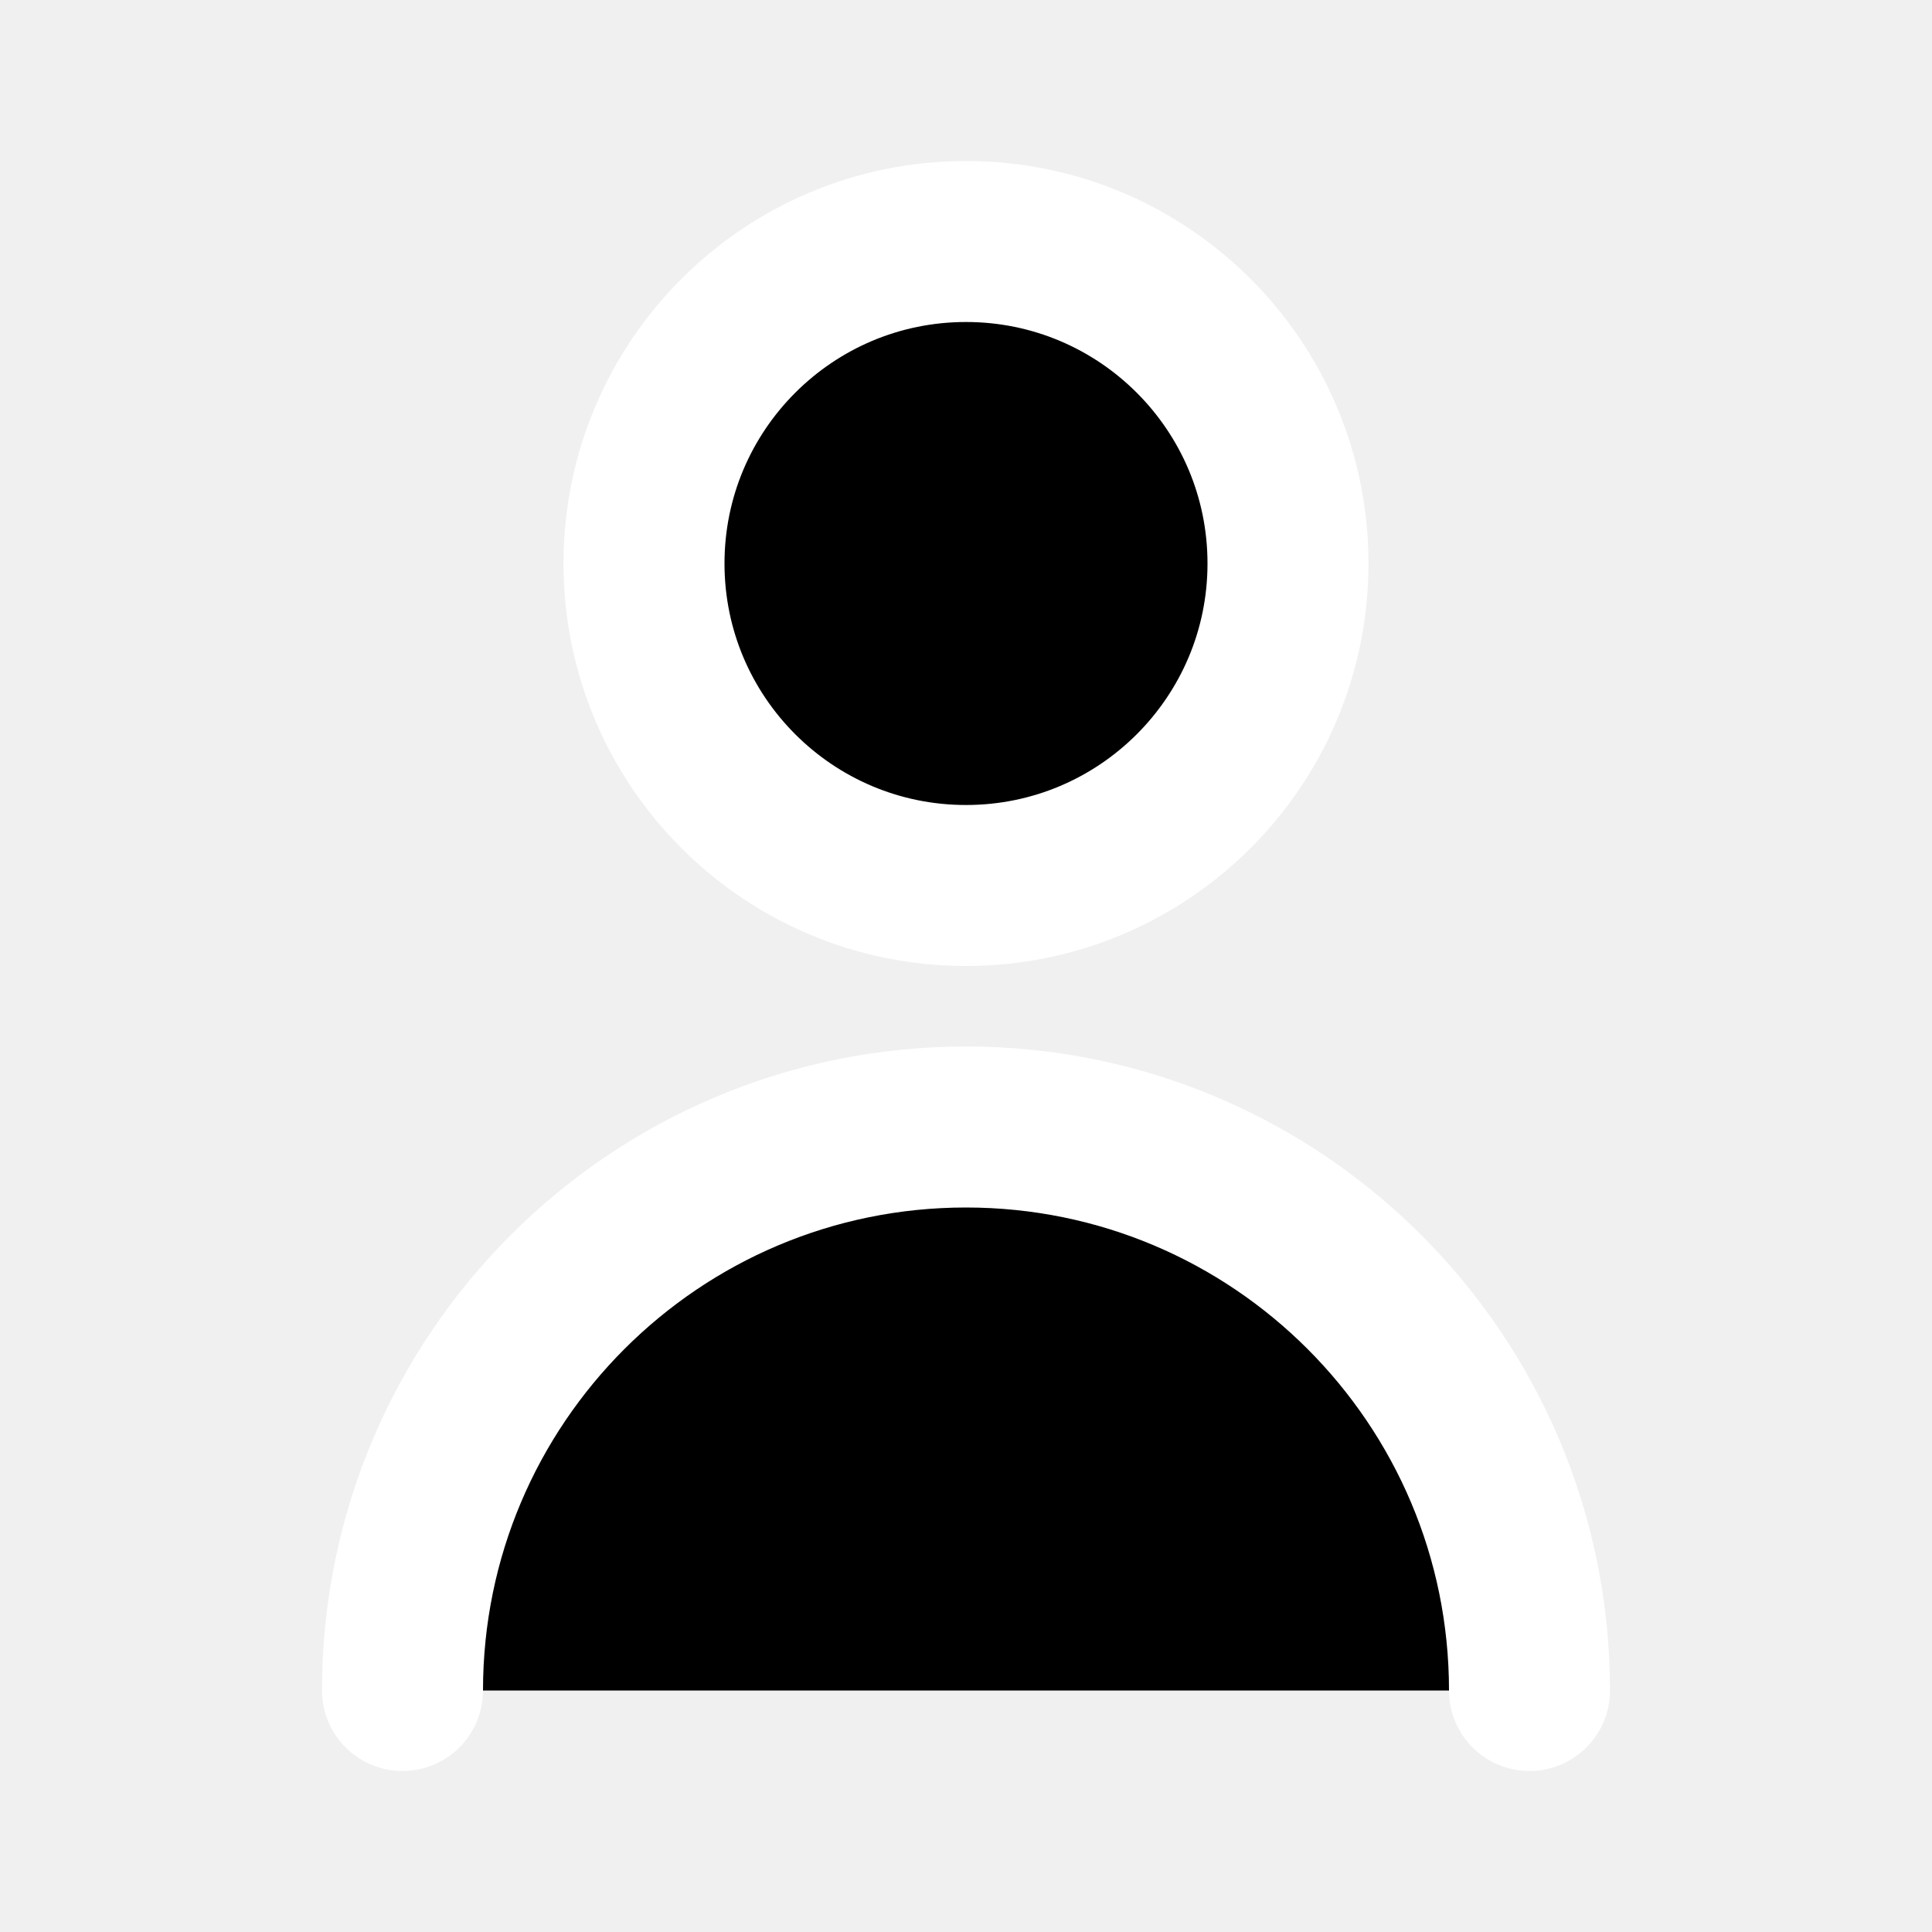
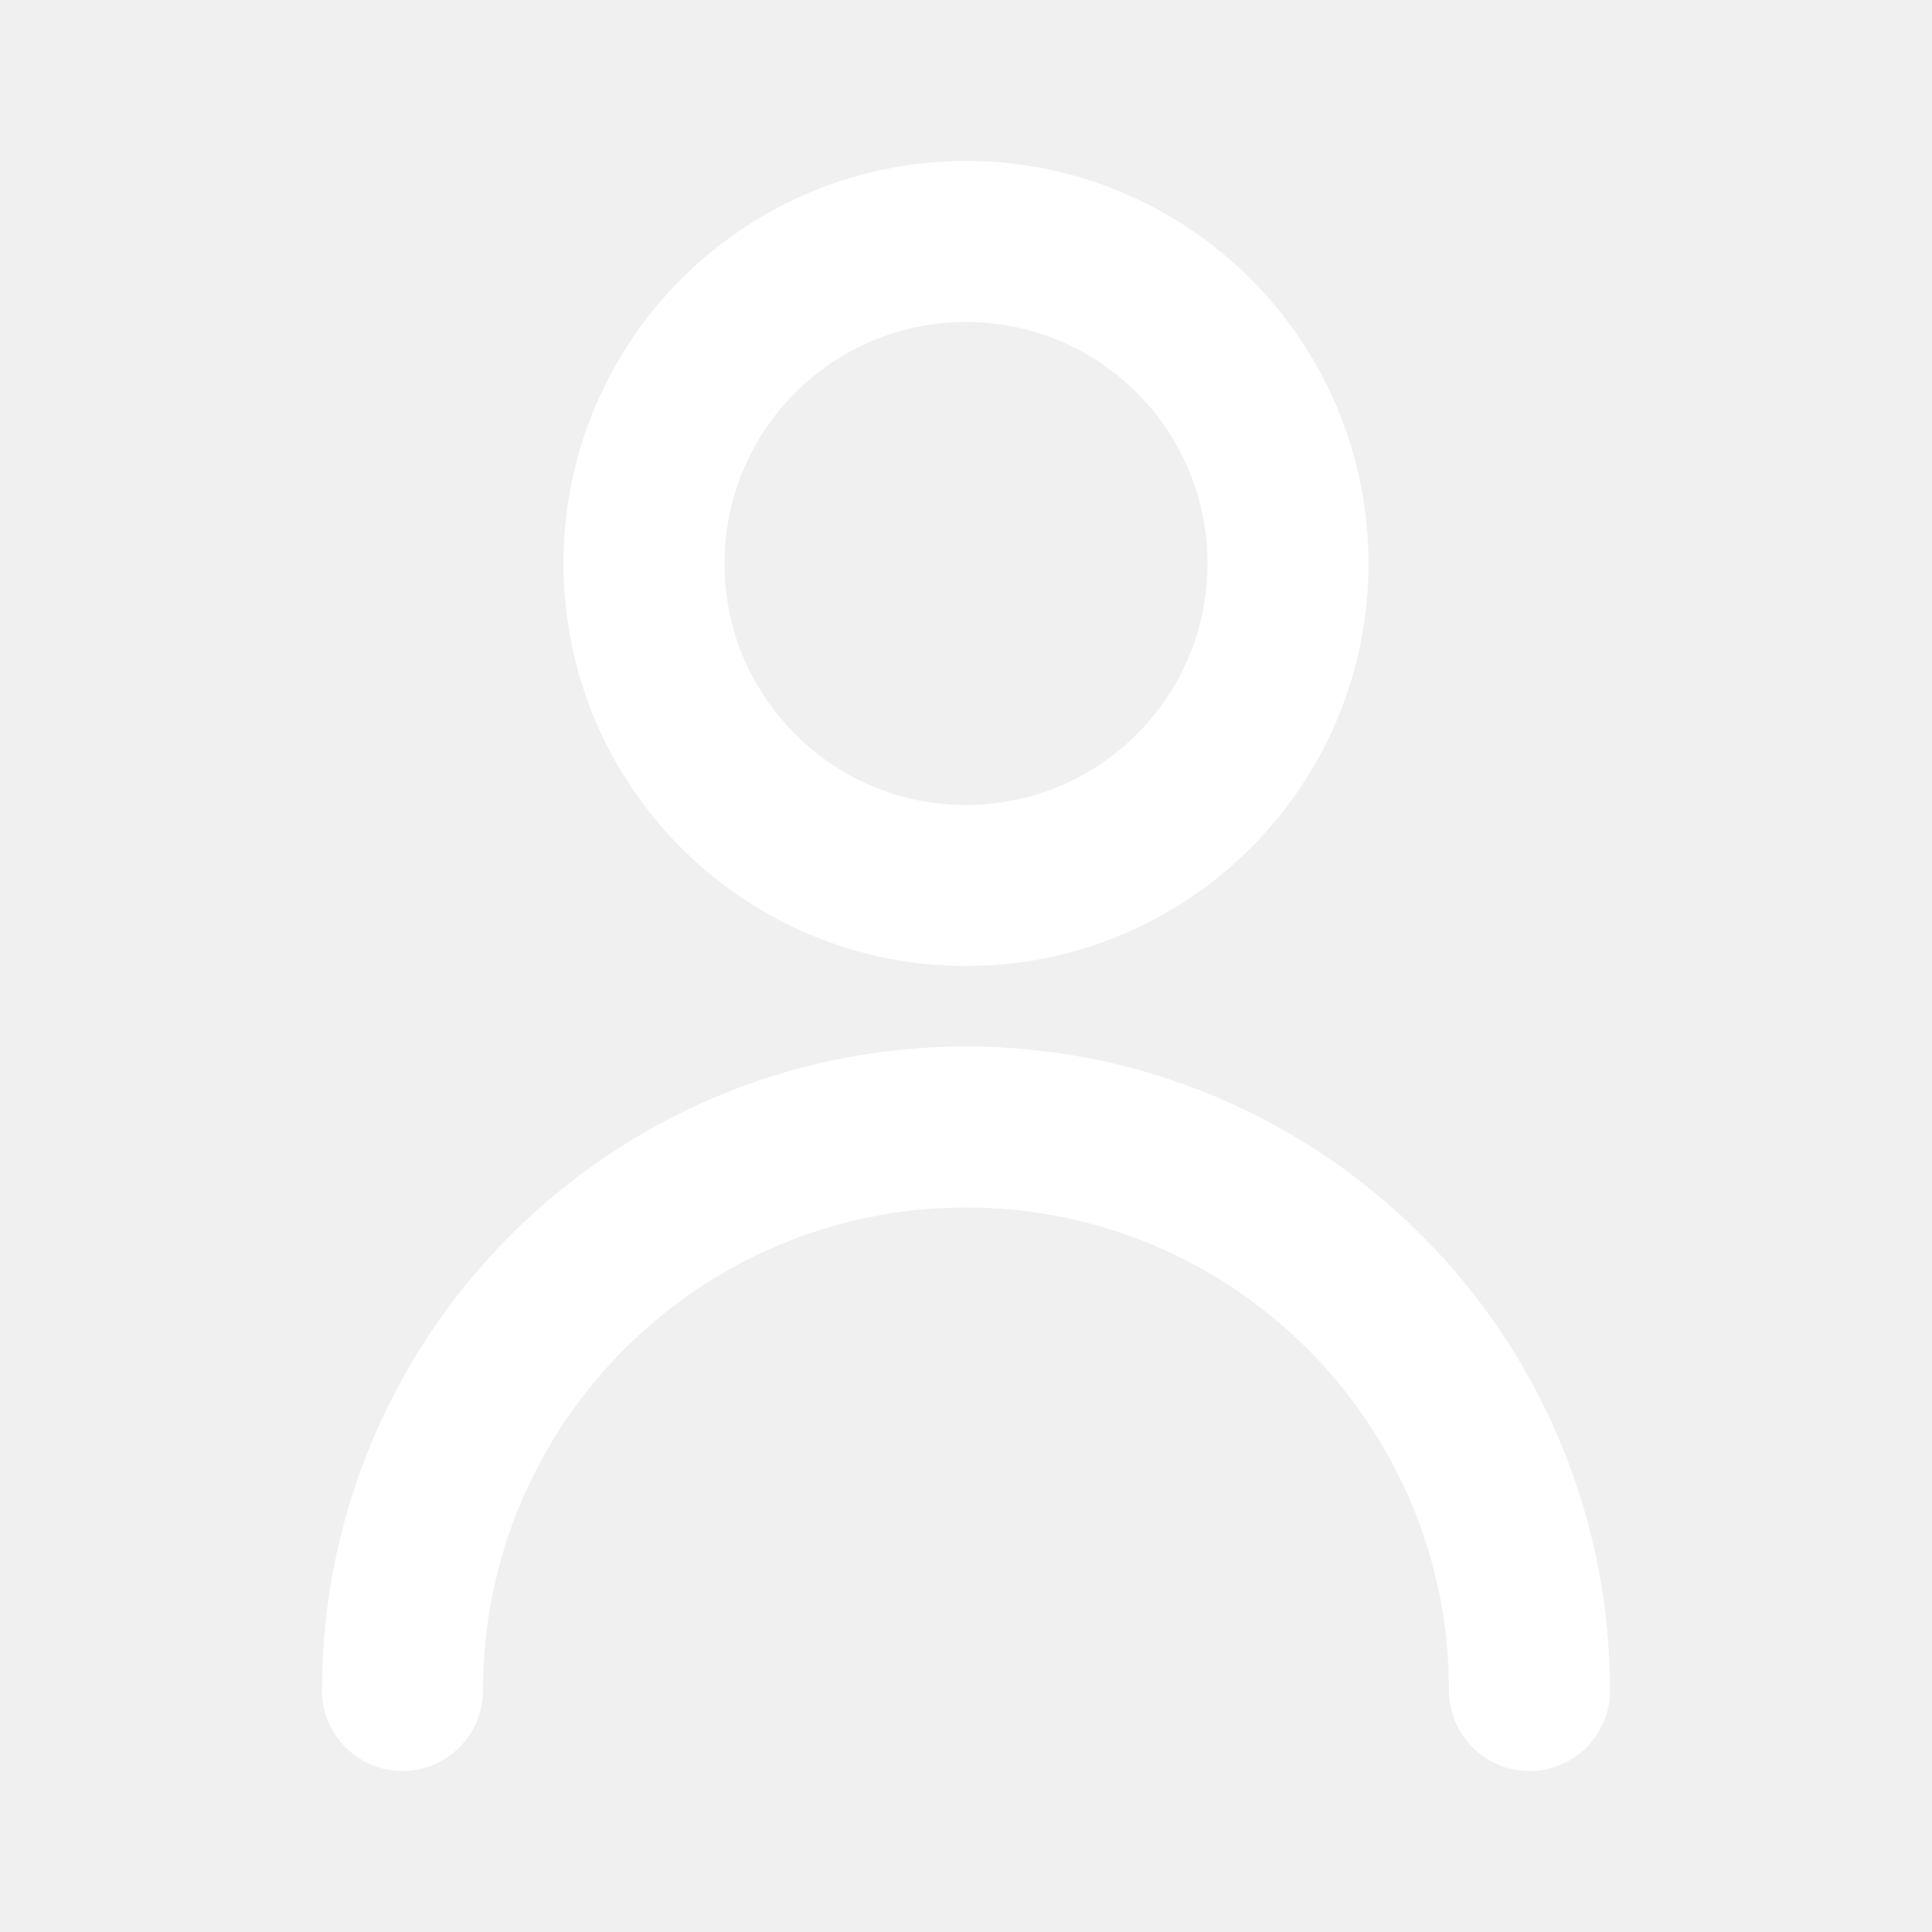
<svg xmlns="http://www.w3.org/2000/svg" viewBox="0 0 24 24">
-   <path d="M5 21C5 17.134 8.134 14 12 14C15.866 14 19 17.134 19 21M16 7C16 9.209 14.209 11 12 11C9.791 11 8 9.209 8 7C8 4.791 9.791 3 12 3C14.209 3 16 4.791 16 7Z" stroke="#ffffff" stroke-width="2" stroke-linecap="round" stroke-linejoin="round" />
+   <path d="M5 21C5 17.134 8.134 14 12 14C15.866 14 19 17.134 19 21M16 7C16 9.209 14.209 11 12 11C9.791 11 8 9.209 8 7C8 4.791 9.791 3 12 3C14.209 3 16 4.791 16 7Z" fill="none" stroke="#ffffff" stroke-width="2" stroke-linecap="round" stroke-linejoin="round" />
</svg>
